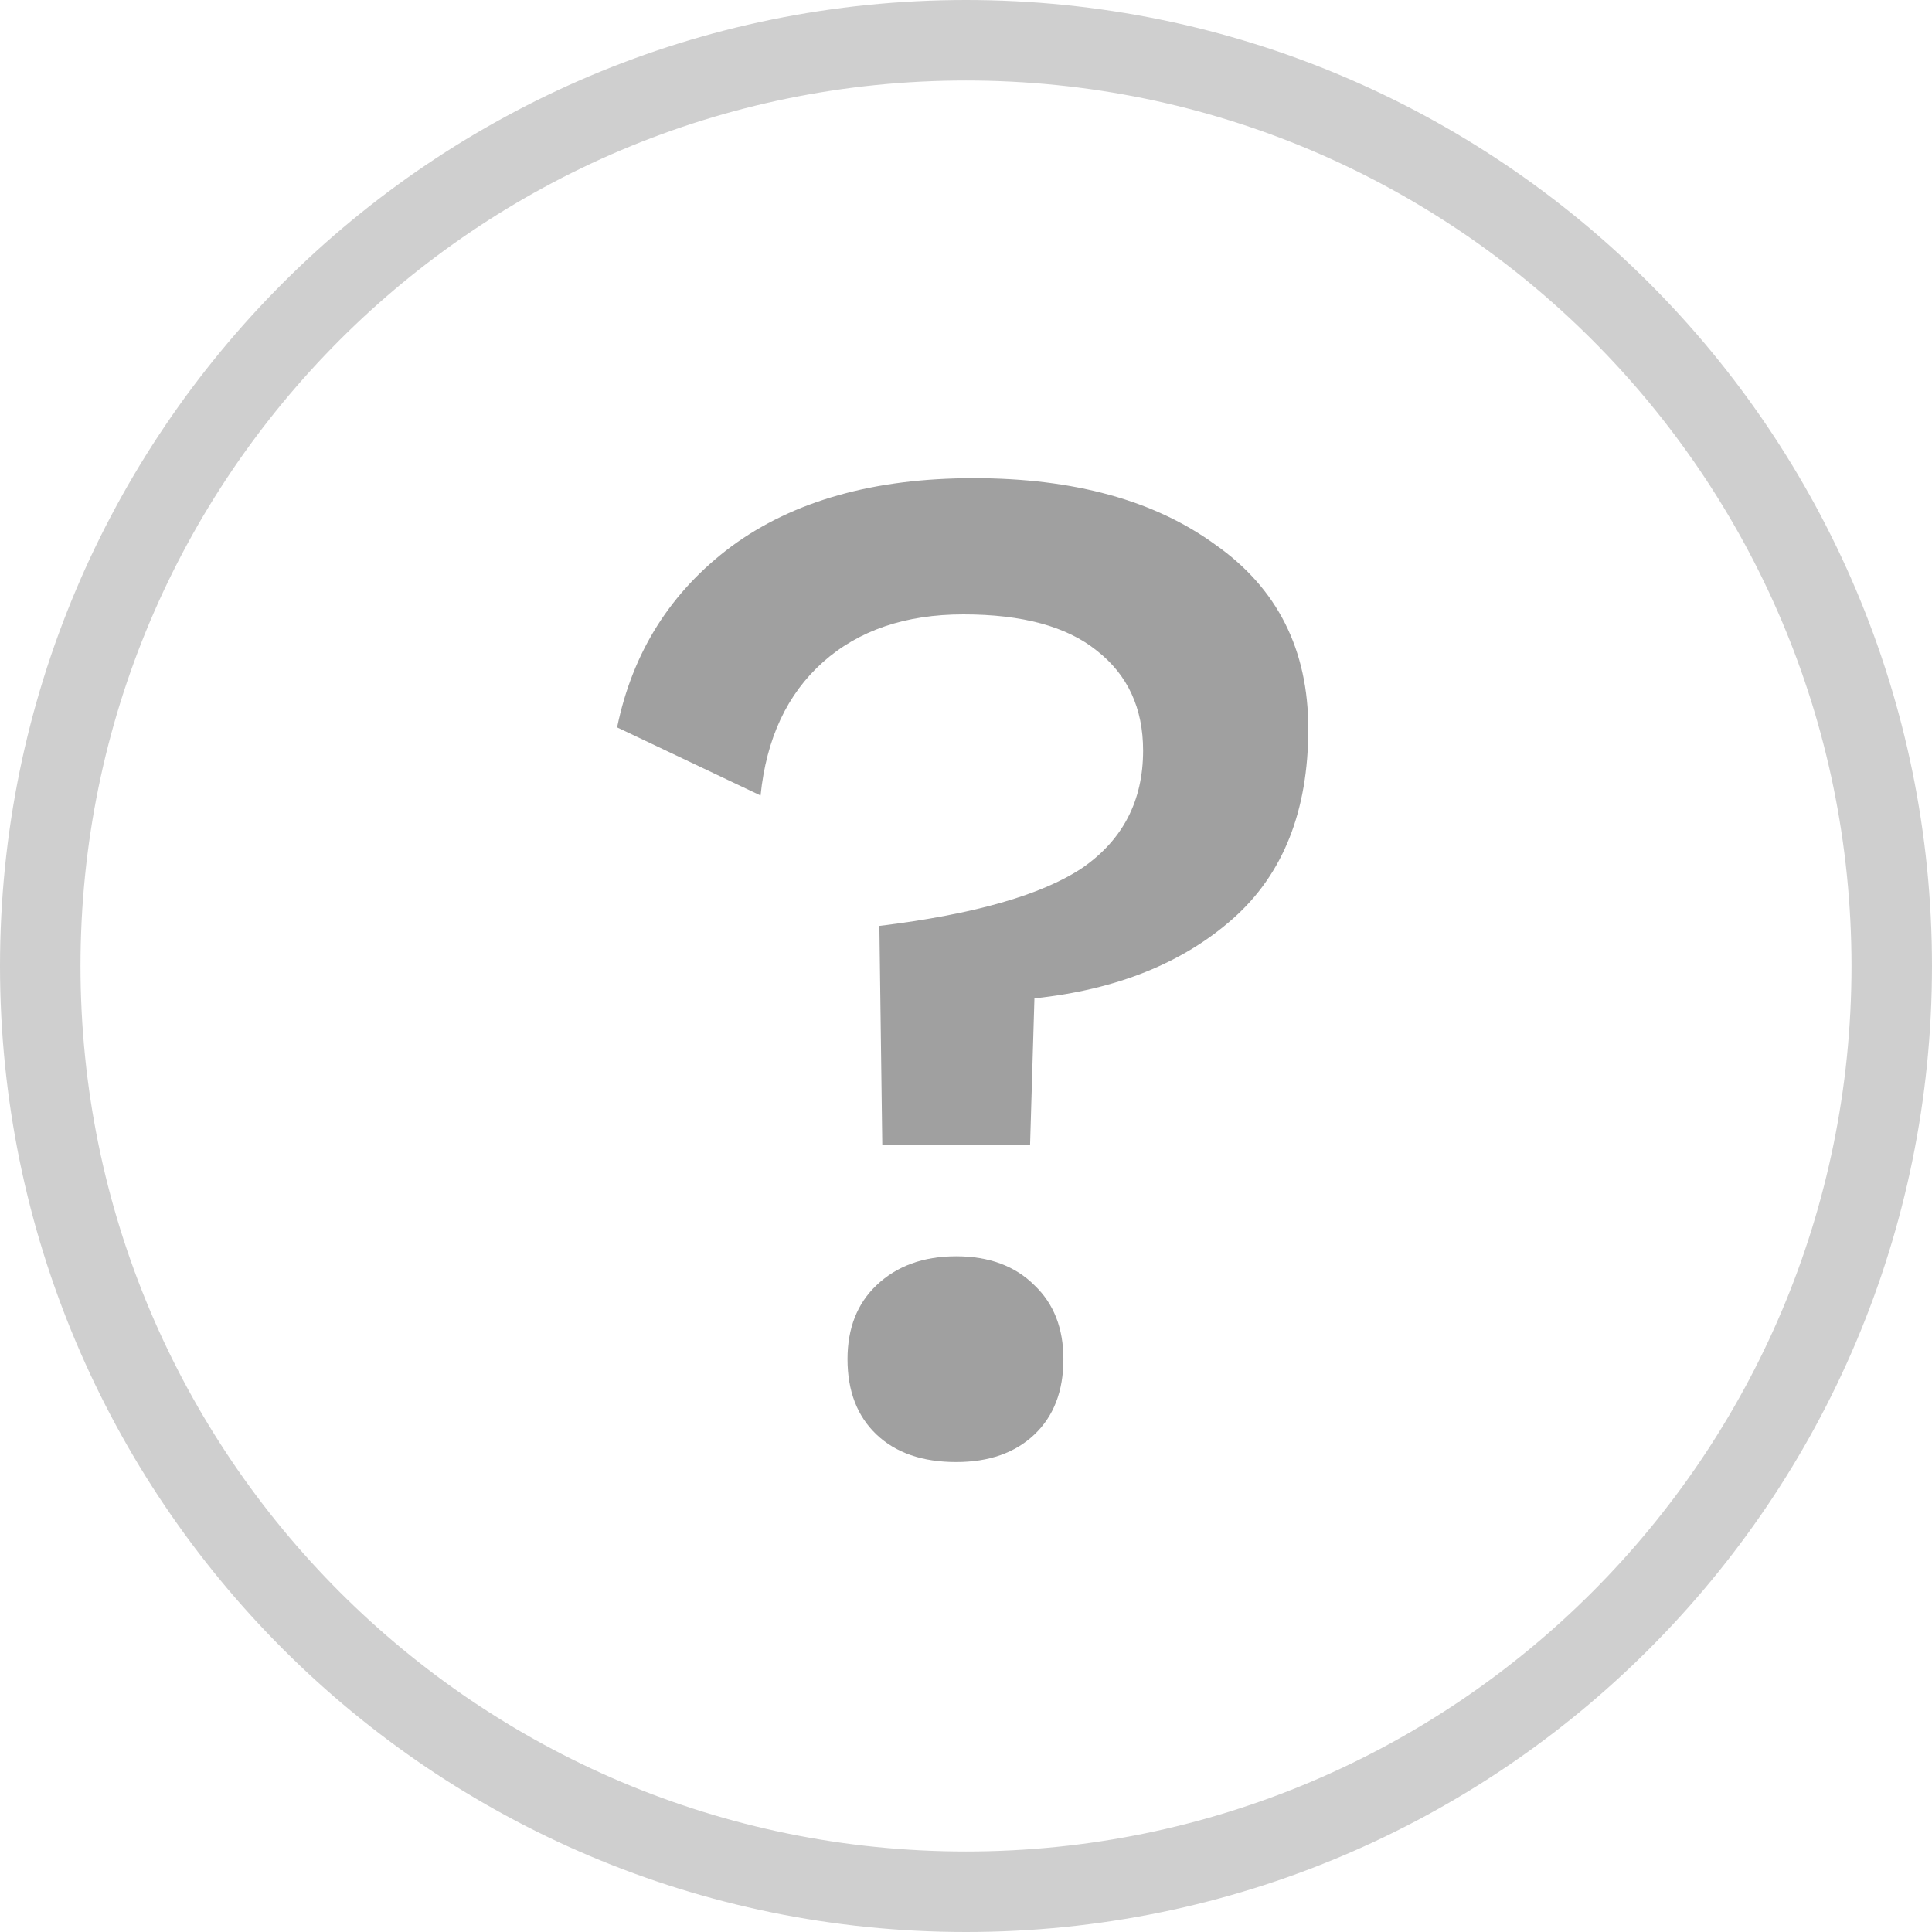
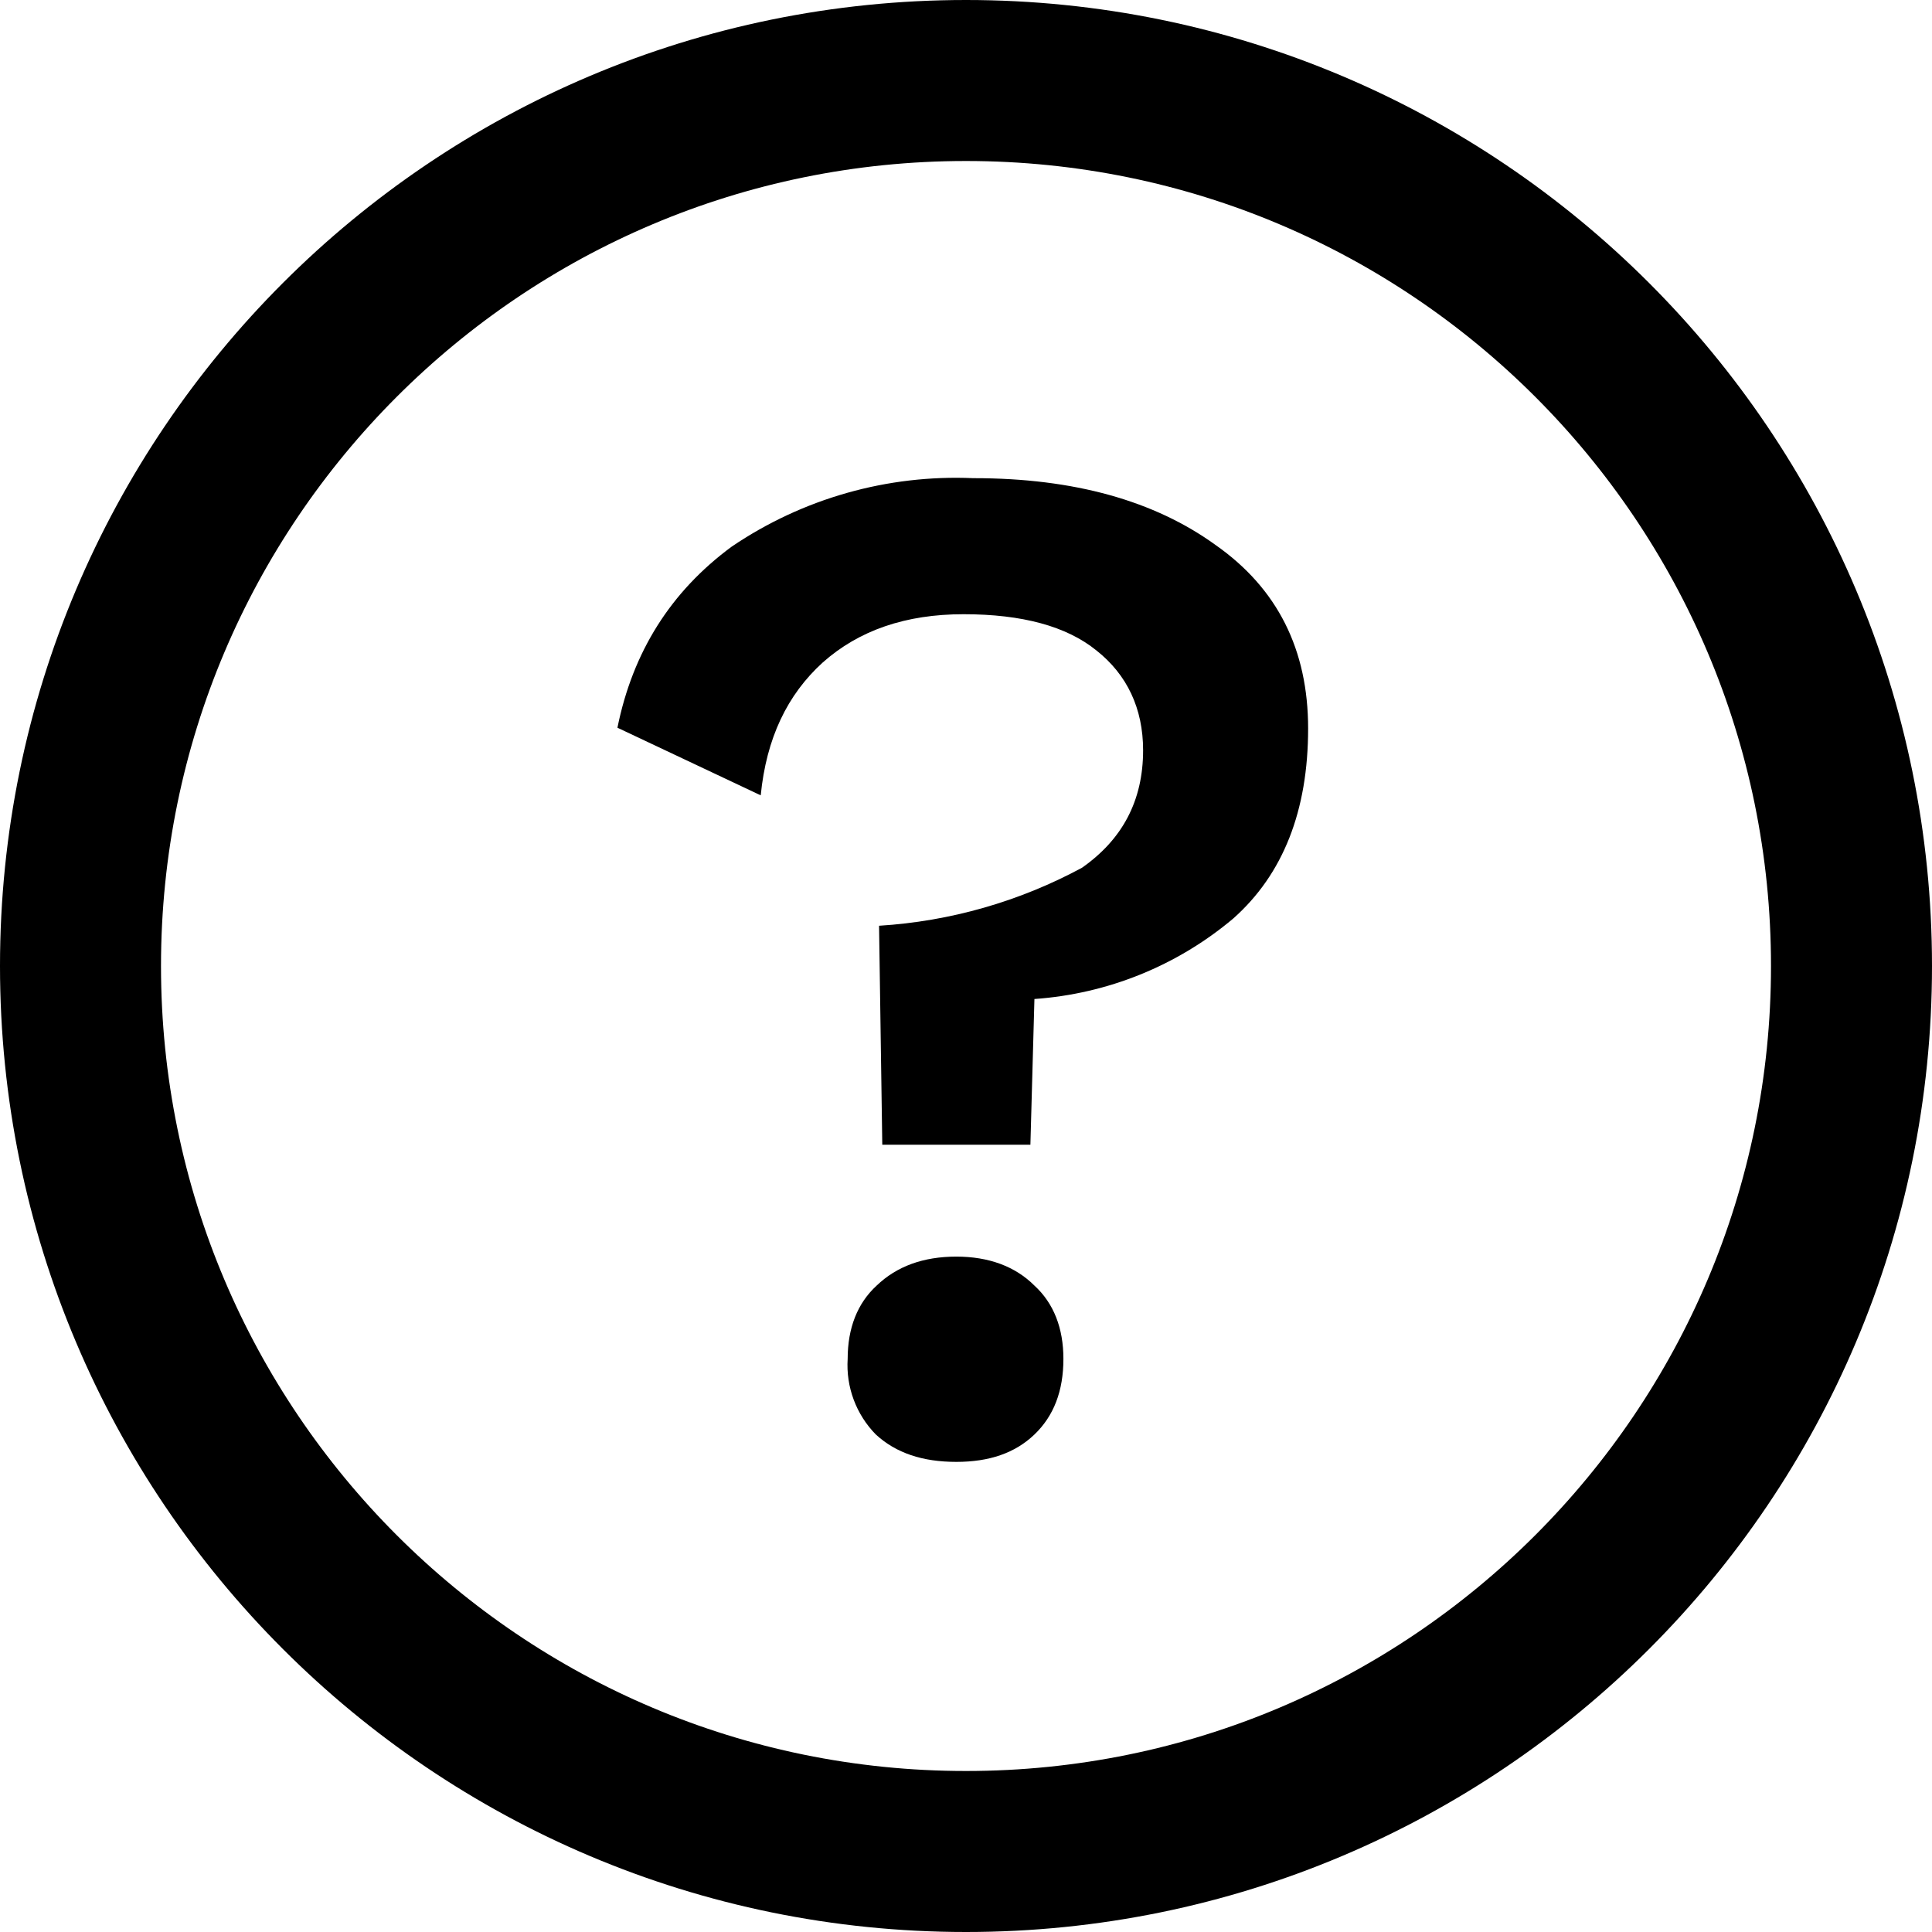
- <svg xmlns="http://www.w3.org/2000/svg" width="24" height="24" viewBox="0 0 24 24" fill="none">
-   <circle opacity="0.2" cx="12" cy="12" r="11.5" stroke="#111111" />
-   <path opacity="0.4" d="M12.094 5.94C13.342 5.94 14.344 6.216 15.1 6.768C15.868 7.308 16.252 8.07 16.252 9.054C16.252 10.074 15.94 10.86 15.316 11.412C14.692 11.964 13.87 12.294 12.85 12.402L12.796 14.22H10.96L10.924 11.502C12.1 11.358 12.94 11.118 13.444 10.782C13.948 10.434 14.2 9.948 14.2 9.324C14.2 8.796 14.008 8.382 13.624 8.082C13.252 7.782 12.7 7.632 11.968 7.632C11.248 7.632 10.666 7.83 10.222 8.226C9.778 8.622 9.52 9.174 9.448 9.882L7.666 9.036C7.858 8.1 8.332 7.35 9.088 6.786C9.856 6.222 10.858 5.94 12.094 5.94ZM11.878 15.606C12.286 15.606 12.61 15.726 12.85 15.966C13.09 16.194 13.21 16.5 13.21 16.884C13.21 17.28 13.09 17.592 12.85 17.82C12.61 18.048 12.286 18.162 11.878 18.162C11.458 18.162 11.128 18.048 10.888 17.82C10.648 17.592 10.528 17.28 10.528 16.884C10.528 16.5 10.648 16.194 10.888 15.966C11.14 15.726 11.47 15.606 11.878 15.606Z" fill="#111111" />
+ <svg xmlns="http://www.w3.org/2000/svg" fill="none" viewBox="0 0 24 24">
+   <circle cx="12" cy="12" r="11" stroke="currentColor" stroke-width="2" fill="transparent" />
+   <path fill="currentColor" d="M12.1 5.94c1.24 0 2.24.28 3 .83.77.54 1.15 1.3 1.15 2.28 0 1.02-.31 1.81-.93 2.36a4.3 4.3 0 01-2.47 1l-.05 1.81h-1.84l-.04-2.72a6.1 6.1 0 002.52-.72c.5-.35.76-.83.76-1.46 0-.52-.2-.94-.58-1.24-.37-.3-.92-.45-1.65-.45-.72 0-1.3.2-1.75.6-.44.4-.7.94-.77 1.65l-1.78-.84c.19-.94.66-1.69 1.42-2.25a4.96 4.96 0 013-.85zm-.22 9.67c.4 0 .73.12.97.36.24.22.36.53.36.91 0 .4-.12.71-.36.94-.24.23-.56.34-.97.34-.42 0-.75-.11-1-.34a1.23 1.23 0 01-.35-.94c0-.38.12-.69.36-.91.25-.24.58-.36.99-.36z" />
</svg>
